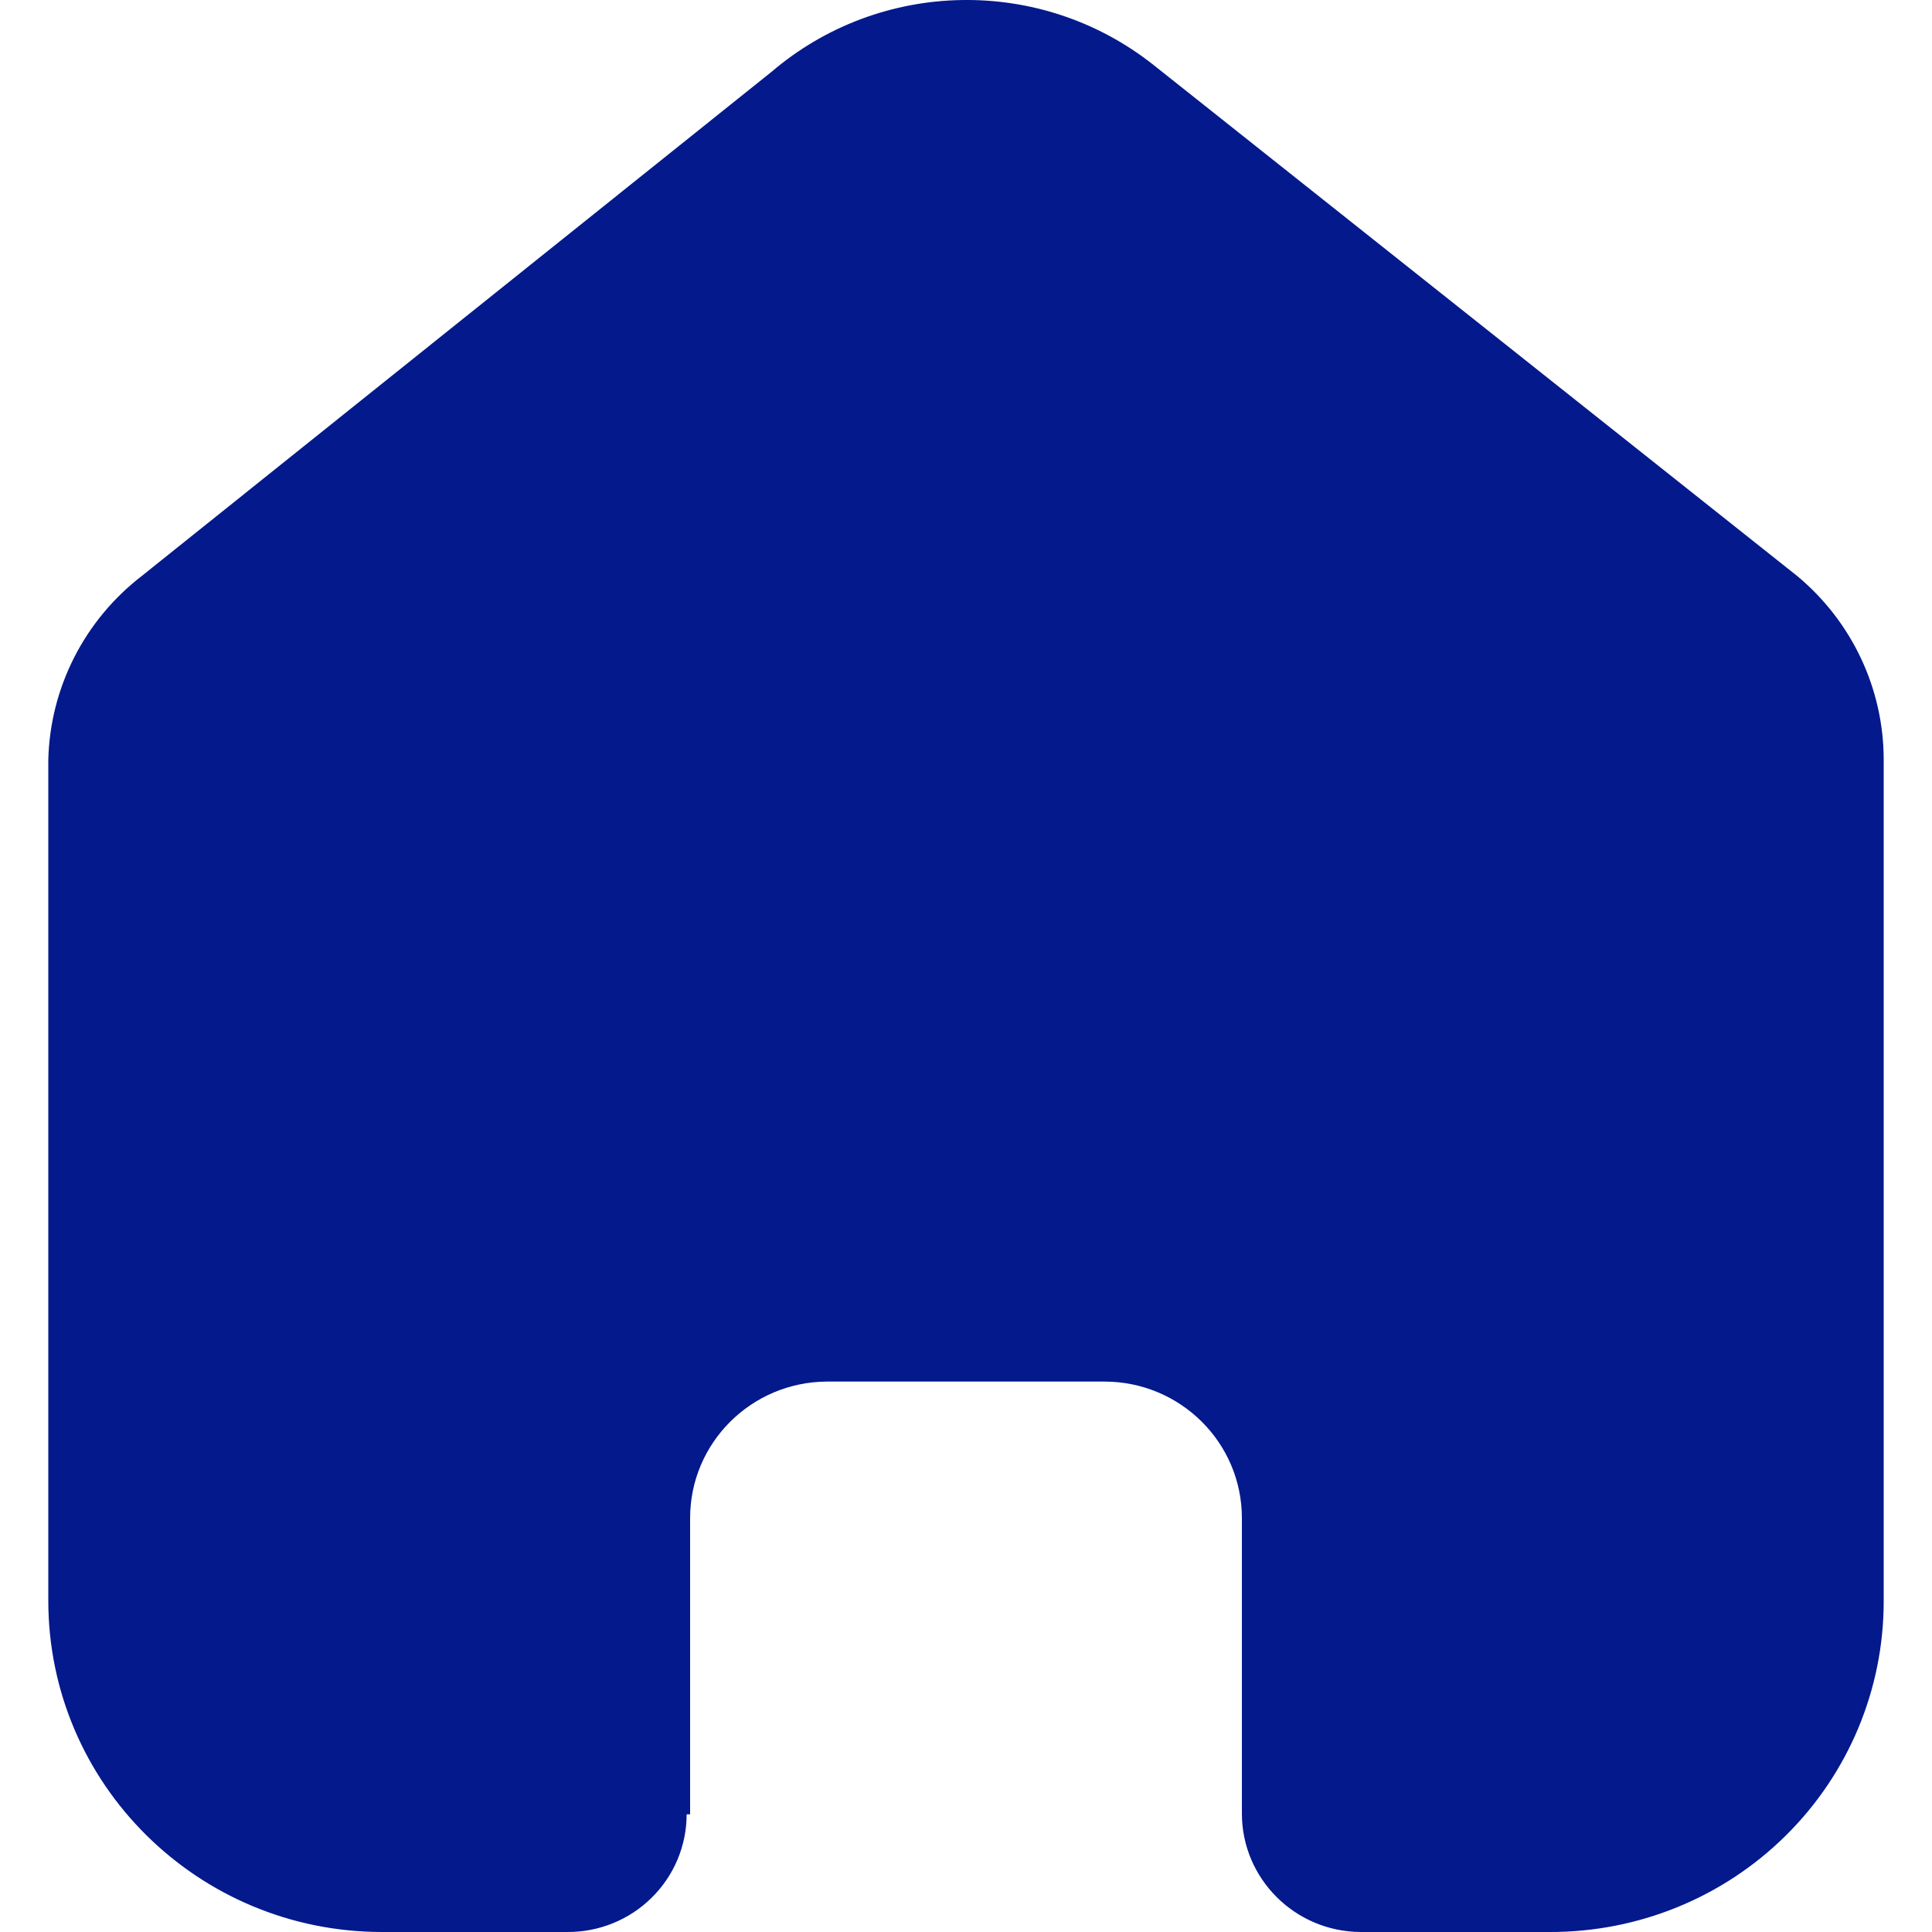
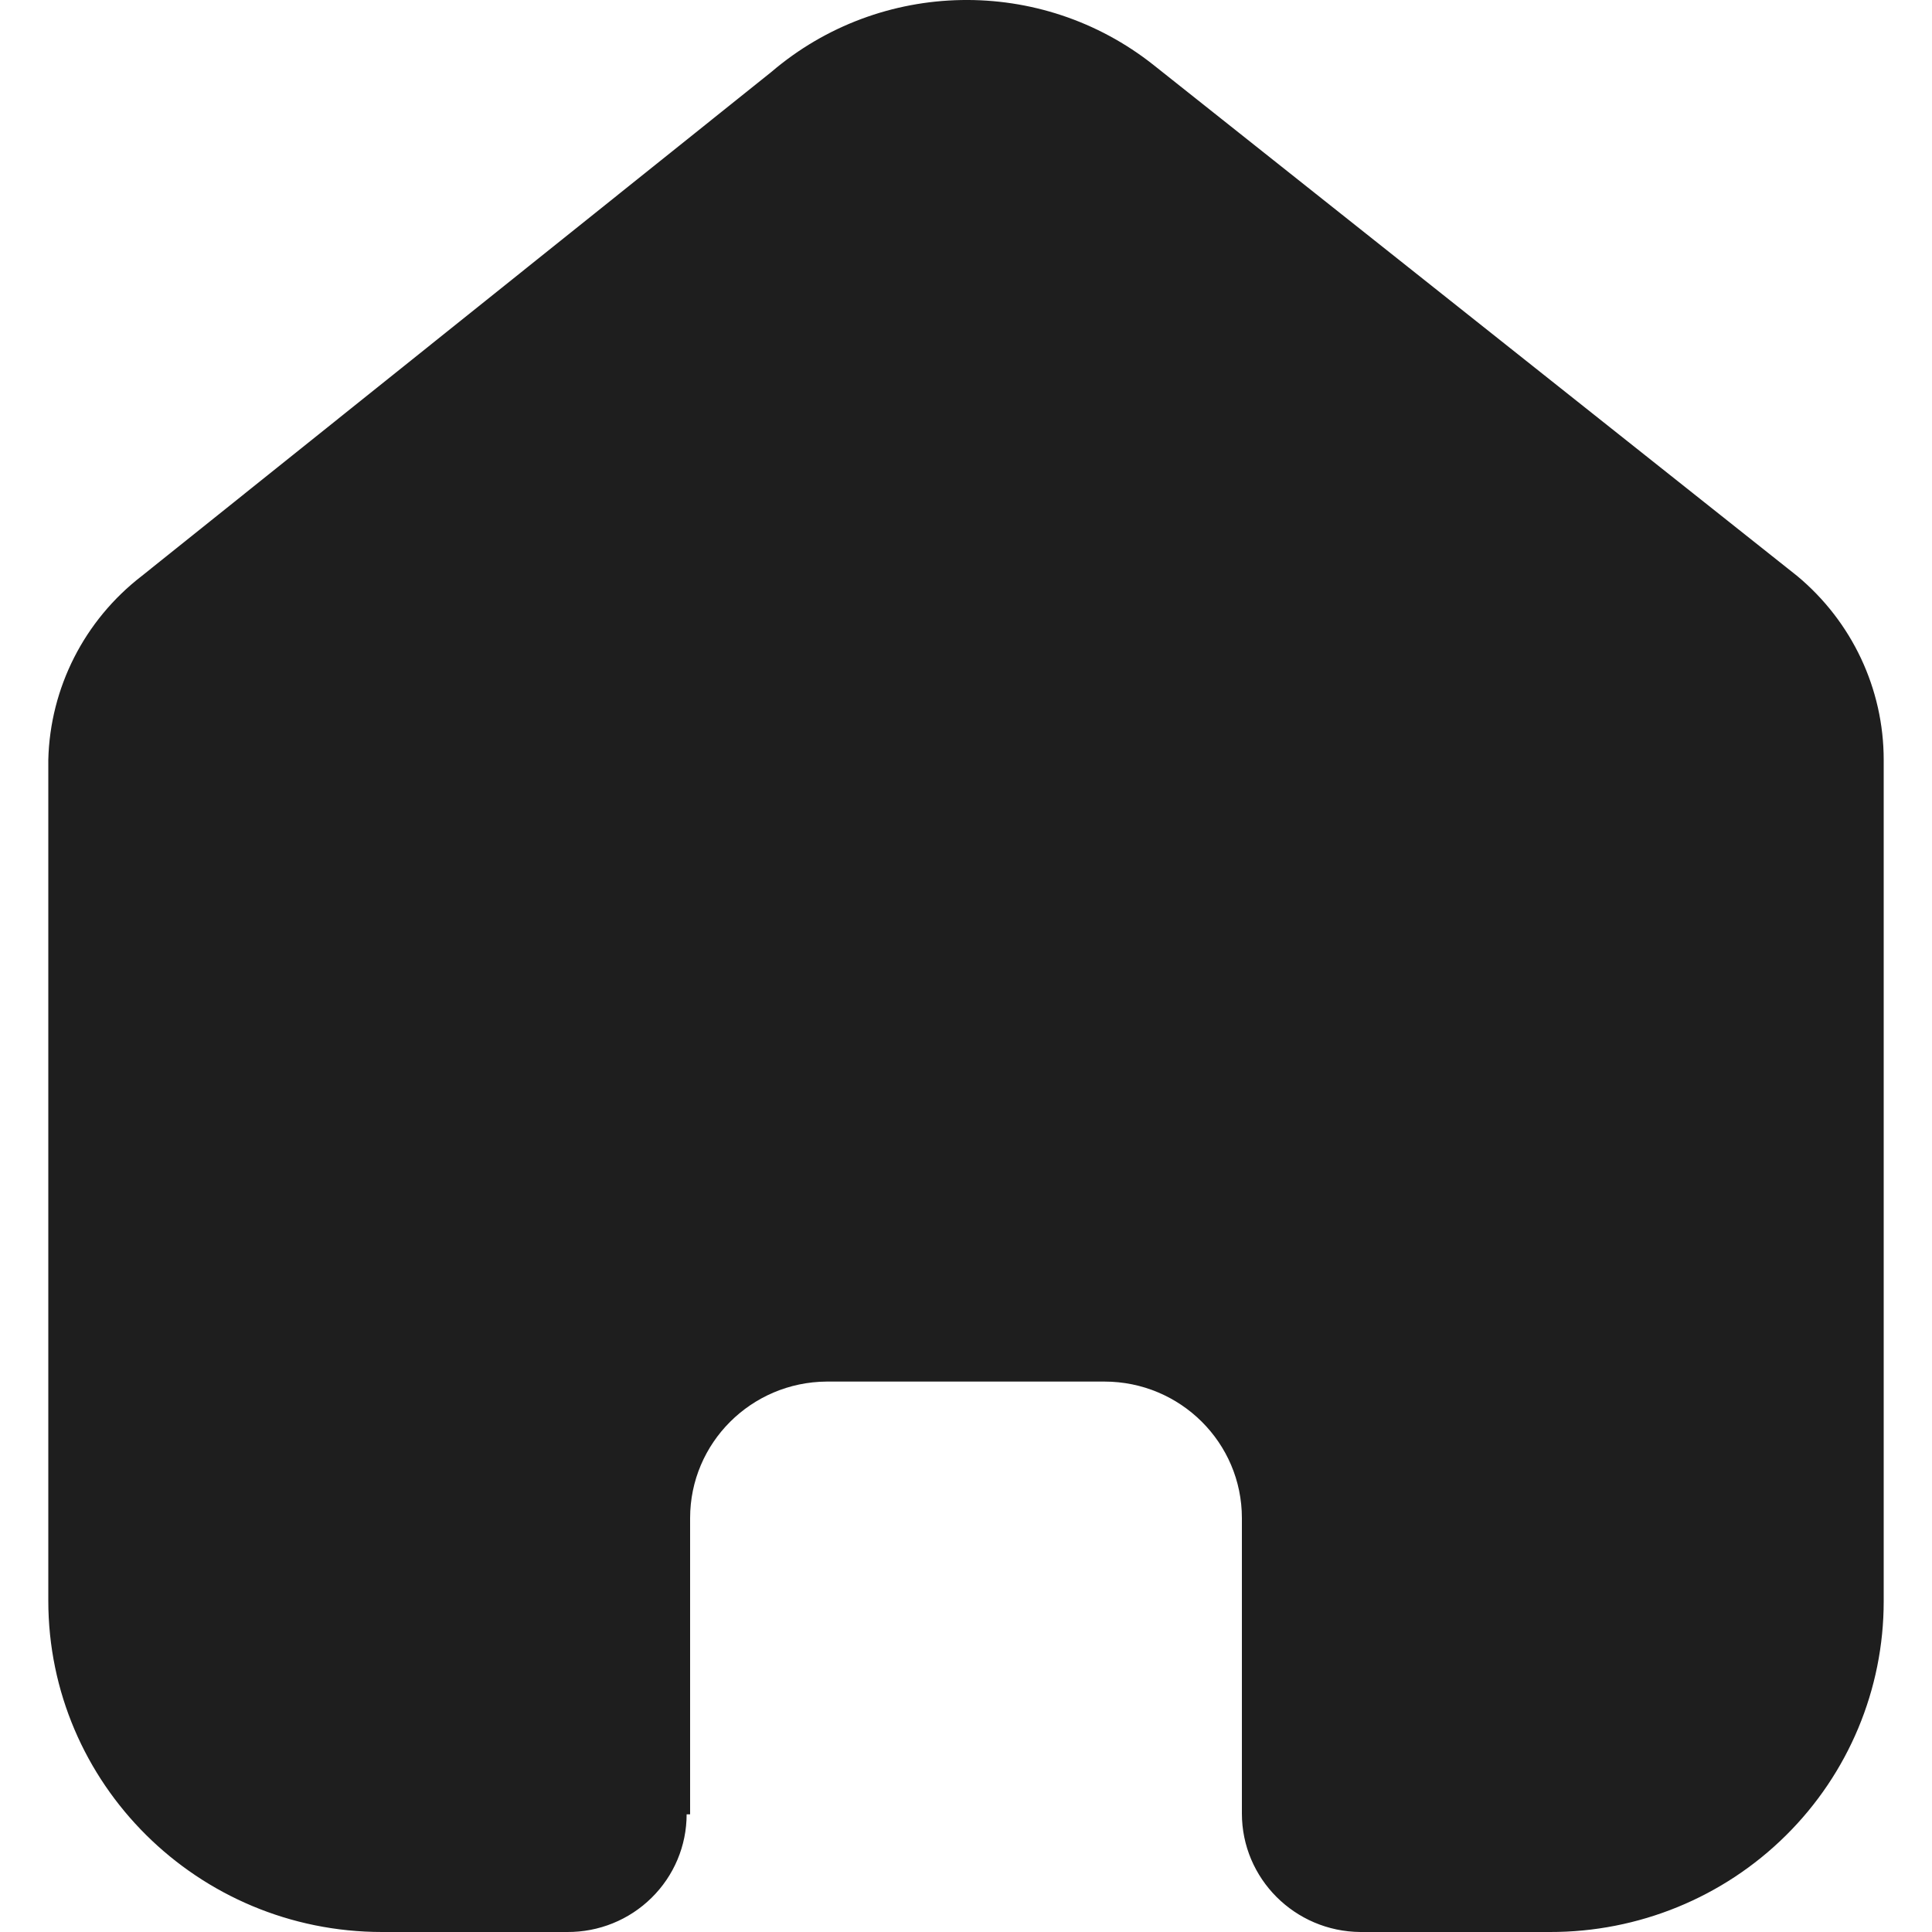
<svg xmlns="http://www.w3.org/2000/svg" width="20" height="20" viewBox="0 0 20 20" fill="none">
-   <path d="M7.144 18.782V15.715C7.144 14.938 7.776 14.307 8.558 14.302H11.433C12.219 14.302 12.856 14.935 12.856 15.715V18.773C12.856 19.447 13.404 19.995 14.083 20H16.044C16.96 20.002 17.839 19.643 18.487 19.001C19.136 18.359 19.5 17.487 19.5 16.578V7.866C19.5 7.131 19.172 6.435 18.605 5.963L11.943 0.674C10.778 -0.251 9.115 -0.221 7.985 0.745L1.467 5.963C0.873 6.421 0.518 7.12 0.5 7.866V16.569C0.5 18.464 2.047 20 3.956 20H5.872C6.199 20.002 6.513 19.875 6.745 19.646C6.977 19.418 7.108 19.107 7.108 18.782H7.144Z" fill="#04198C" />
+   <path d="M7.144 18.782V15.715C7.144 14.938 7.776 14.307 8.558 14.302H11.433C12.219 14.302 12.856 14.935 12.856 15.715V18.773C12.856 19.447 13.404 19.995 14.083 20H16.044C16.96 20.002 17.839 19.643 18.487 19.001C19.136 18.359 19.5 17.487 19.5 16.578V7.866C19.5 7.131 19.172 6.435 18.605 5.963L11.943 0.674C10.778 -0.251 9.115 -0.221 7.985 0.745L1.467 5.963C0.873 6.421 0.518 7.12 0.5 7.866V16.569C0.5 18.464 2.047 20 3.956 20H5.872C6.199 20.002 6.513 19.875 6.745 19.646C6.977 19.418 7.108 19.107 7.108 18.782H7.144Z" fill="#1E1E1E" />
</svg>
